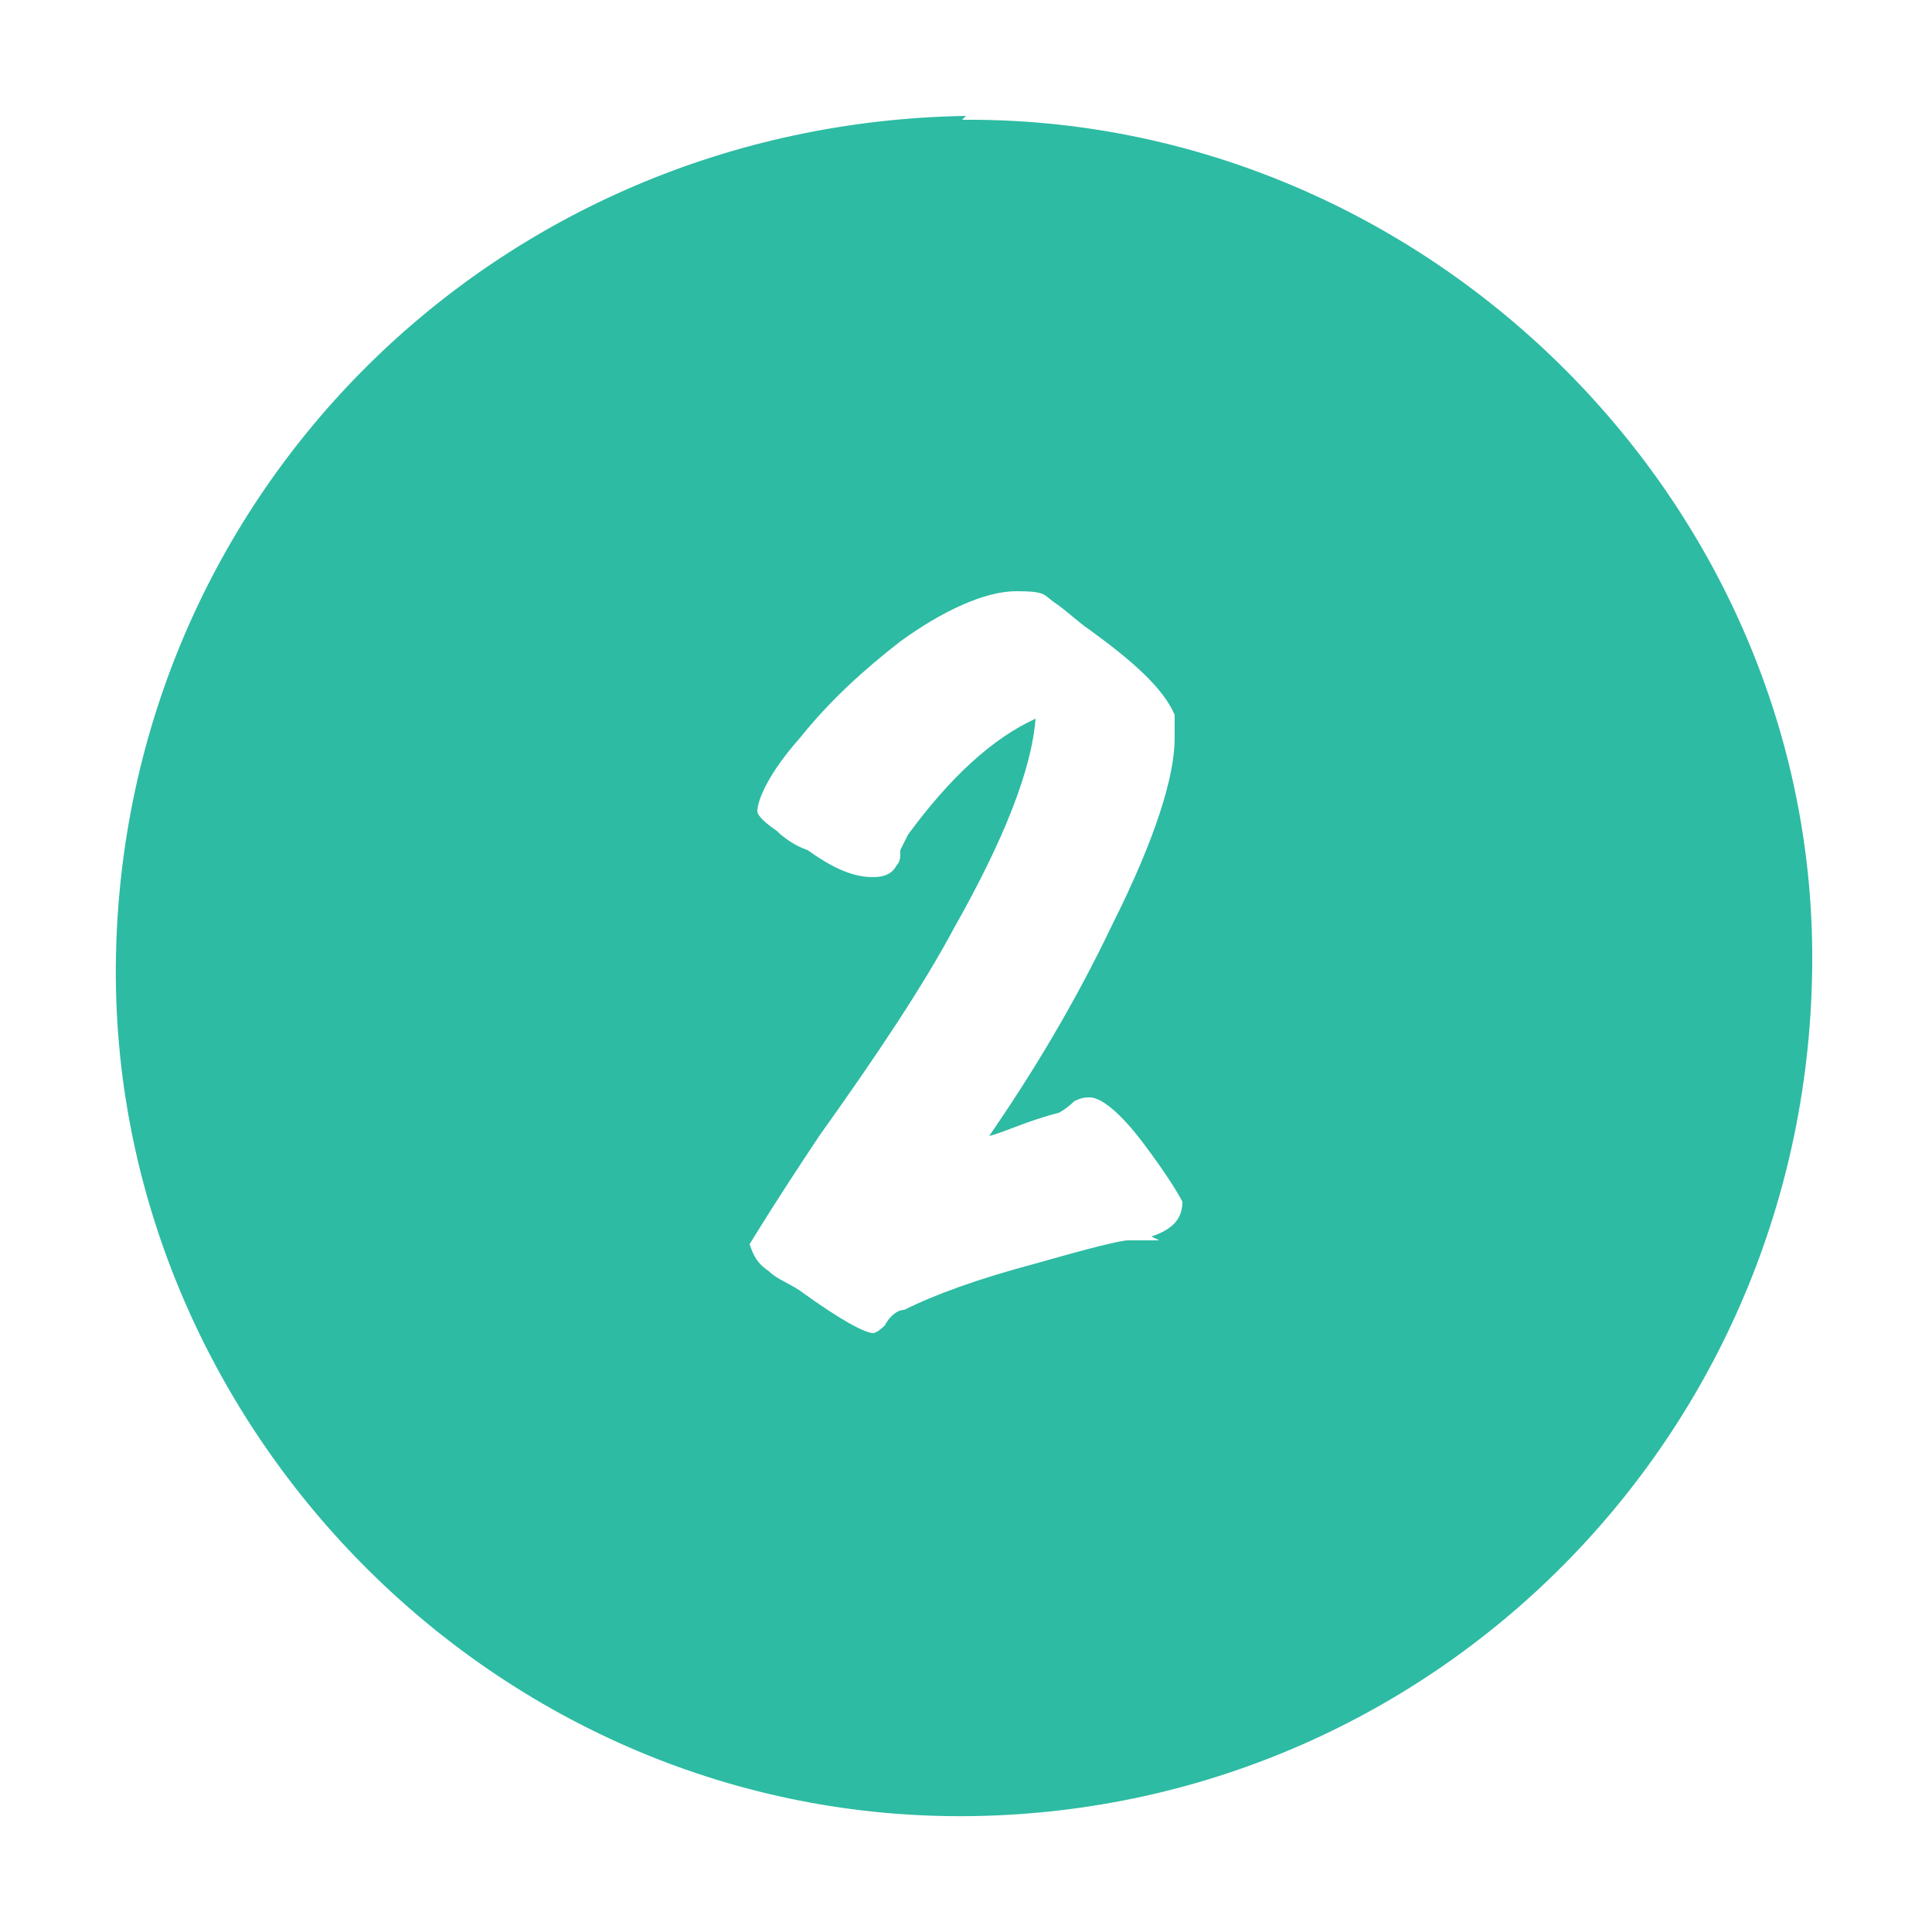
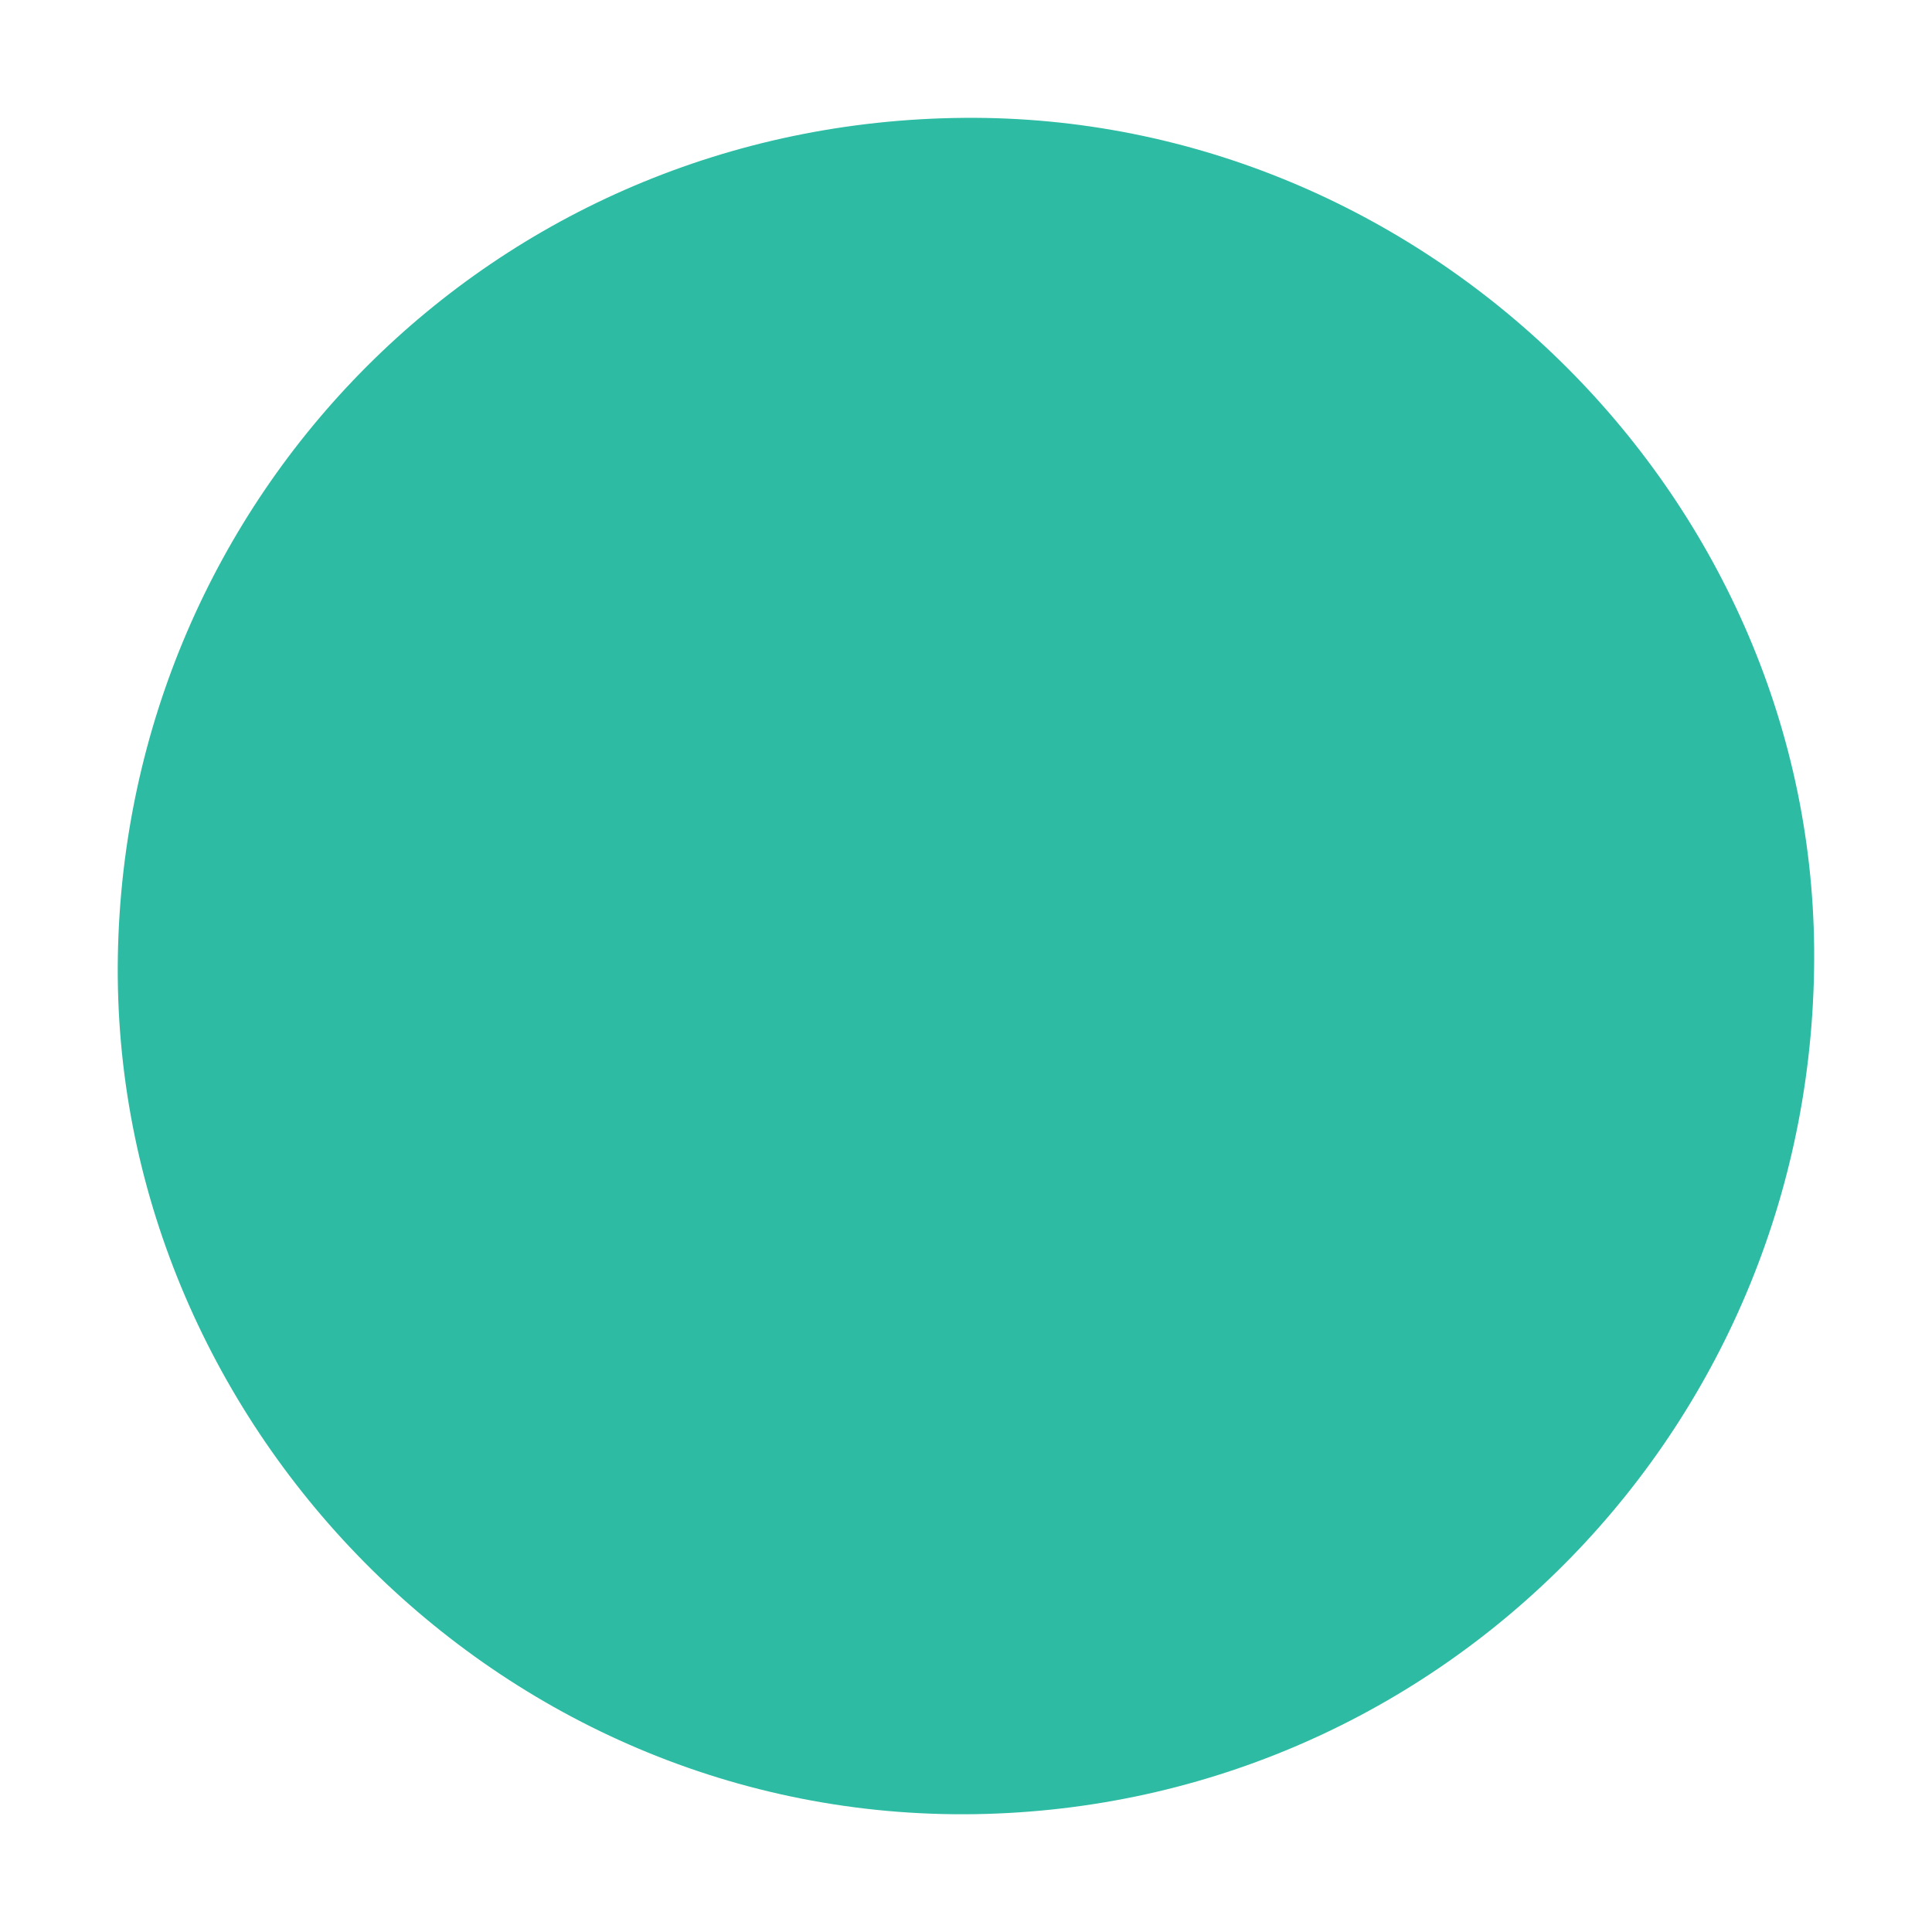
<svg xmlns="http://www.w3.org/2000/svg" id="Layer_1" version="1.1" viewBox="0 0 50 50">
  <defs>
    <style>
      .st0 {
        fill: #2dbba3;
      }
    </style>
  </defs>
-   <path class="st0" d="M25,3C12.8,3.2,3.2,12.8,3,24.8c-.2,12,9.8,22.4,22.2,22.2,12.1-.2,21.8-10.1,21.7-22.4-.1-11.8-10.1-21.6-22-21.5ZM30,32.1c-.2,0-.5,0-.8,0-.2,0-1,.2-2.4.6-1.5.4-2.6.8-3.4,1.2-.2,0-.4.2-.5.4-.2.2-.3.2-.3.2-.2,0-.8-.3-1.9-1.1-.3-.2-.6-.3-.8-.5-.3-.2-.4-.4-.5-.7,0,0,.6-1,1.8-2.8,1.5-2.1,2.7-3.9,3.5-5.4,1.3-2.3,2-4.1,2.1-5.4-1.1.5-2.2,1.5-3.3,3,0,0-.1.2-.2.4,0,.2,0,.3-.1.4-.1.2-.3.3-.6.3-.5,0-1-.2-1.7-.7-.3-.1-.6-.3-.8-.5-.3-.2-.5-.4-.5-.5,0-.3.3-1,1.1-1.9.8-1,1.7-1.8,2.6-2.5,1.1-.8,2.2-1.3,3-1.3s.7.1,1,.3c.3.2.6.5.9.7,1.1.8,1.9,1.5,2.2,2.2,0,.1,0,.3,0,.6,0,1-.5,2.6-1.6,4.8-1,2.1-2.1,3.9-3.2,5.5.4-.1,1-.4,1.8-.6,0,0,.2-.1.4-.3.2-.1.3-.1.4-.1.3,0,.8.4,1.4,1.2.6.8.9,1.3,1,1.5,0,.4-.2.7-.8.9Z" />
+   <path class="st0" d="M46.95,24.55c.1,12.3-9.6,22.2-21.7,22.4-12.4.2-22.4-10.2-22.2-22.2C3.25,12.85,12.75,3.15,24.95,3.05c11.9-.1,21.9,9.7,22,21.5Z" />
</svg>
